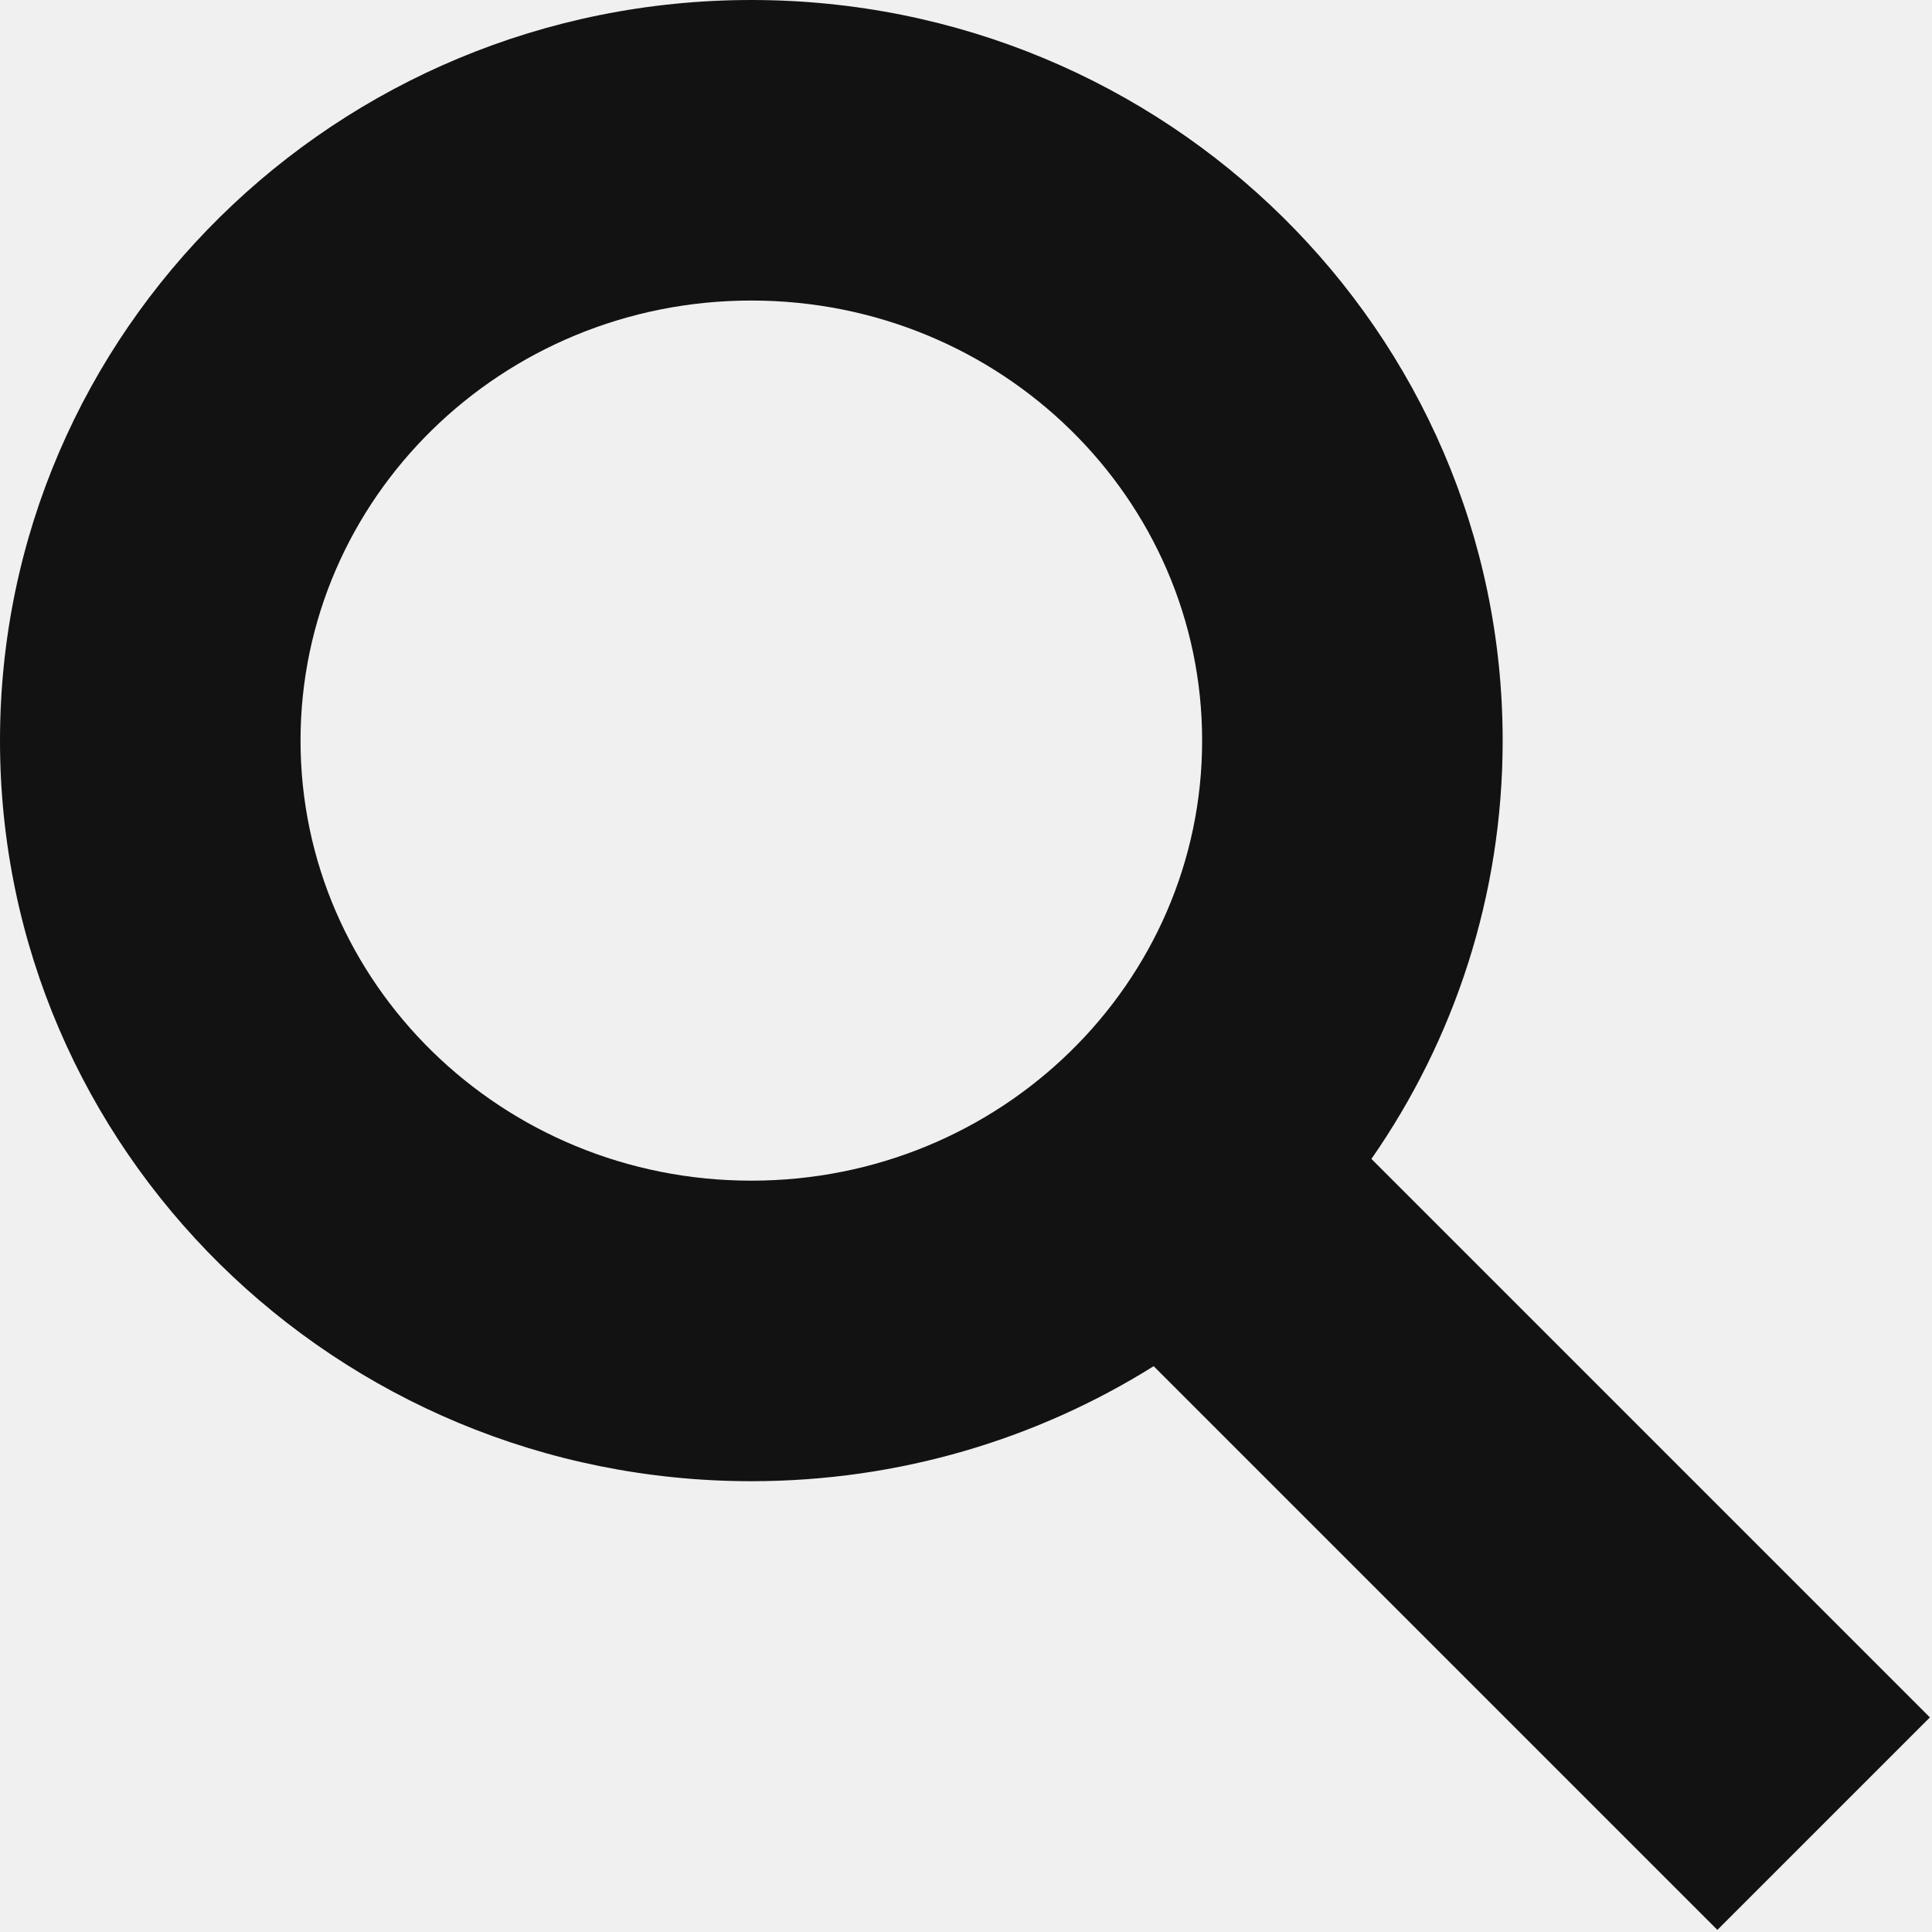
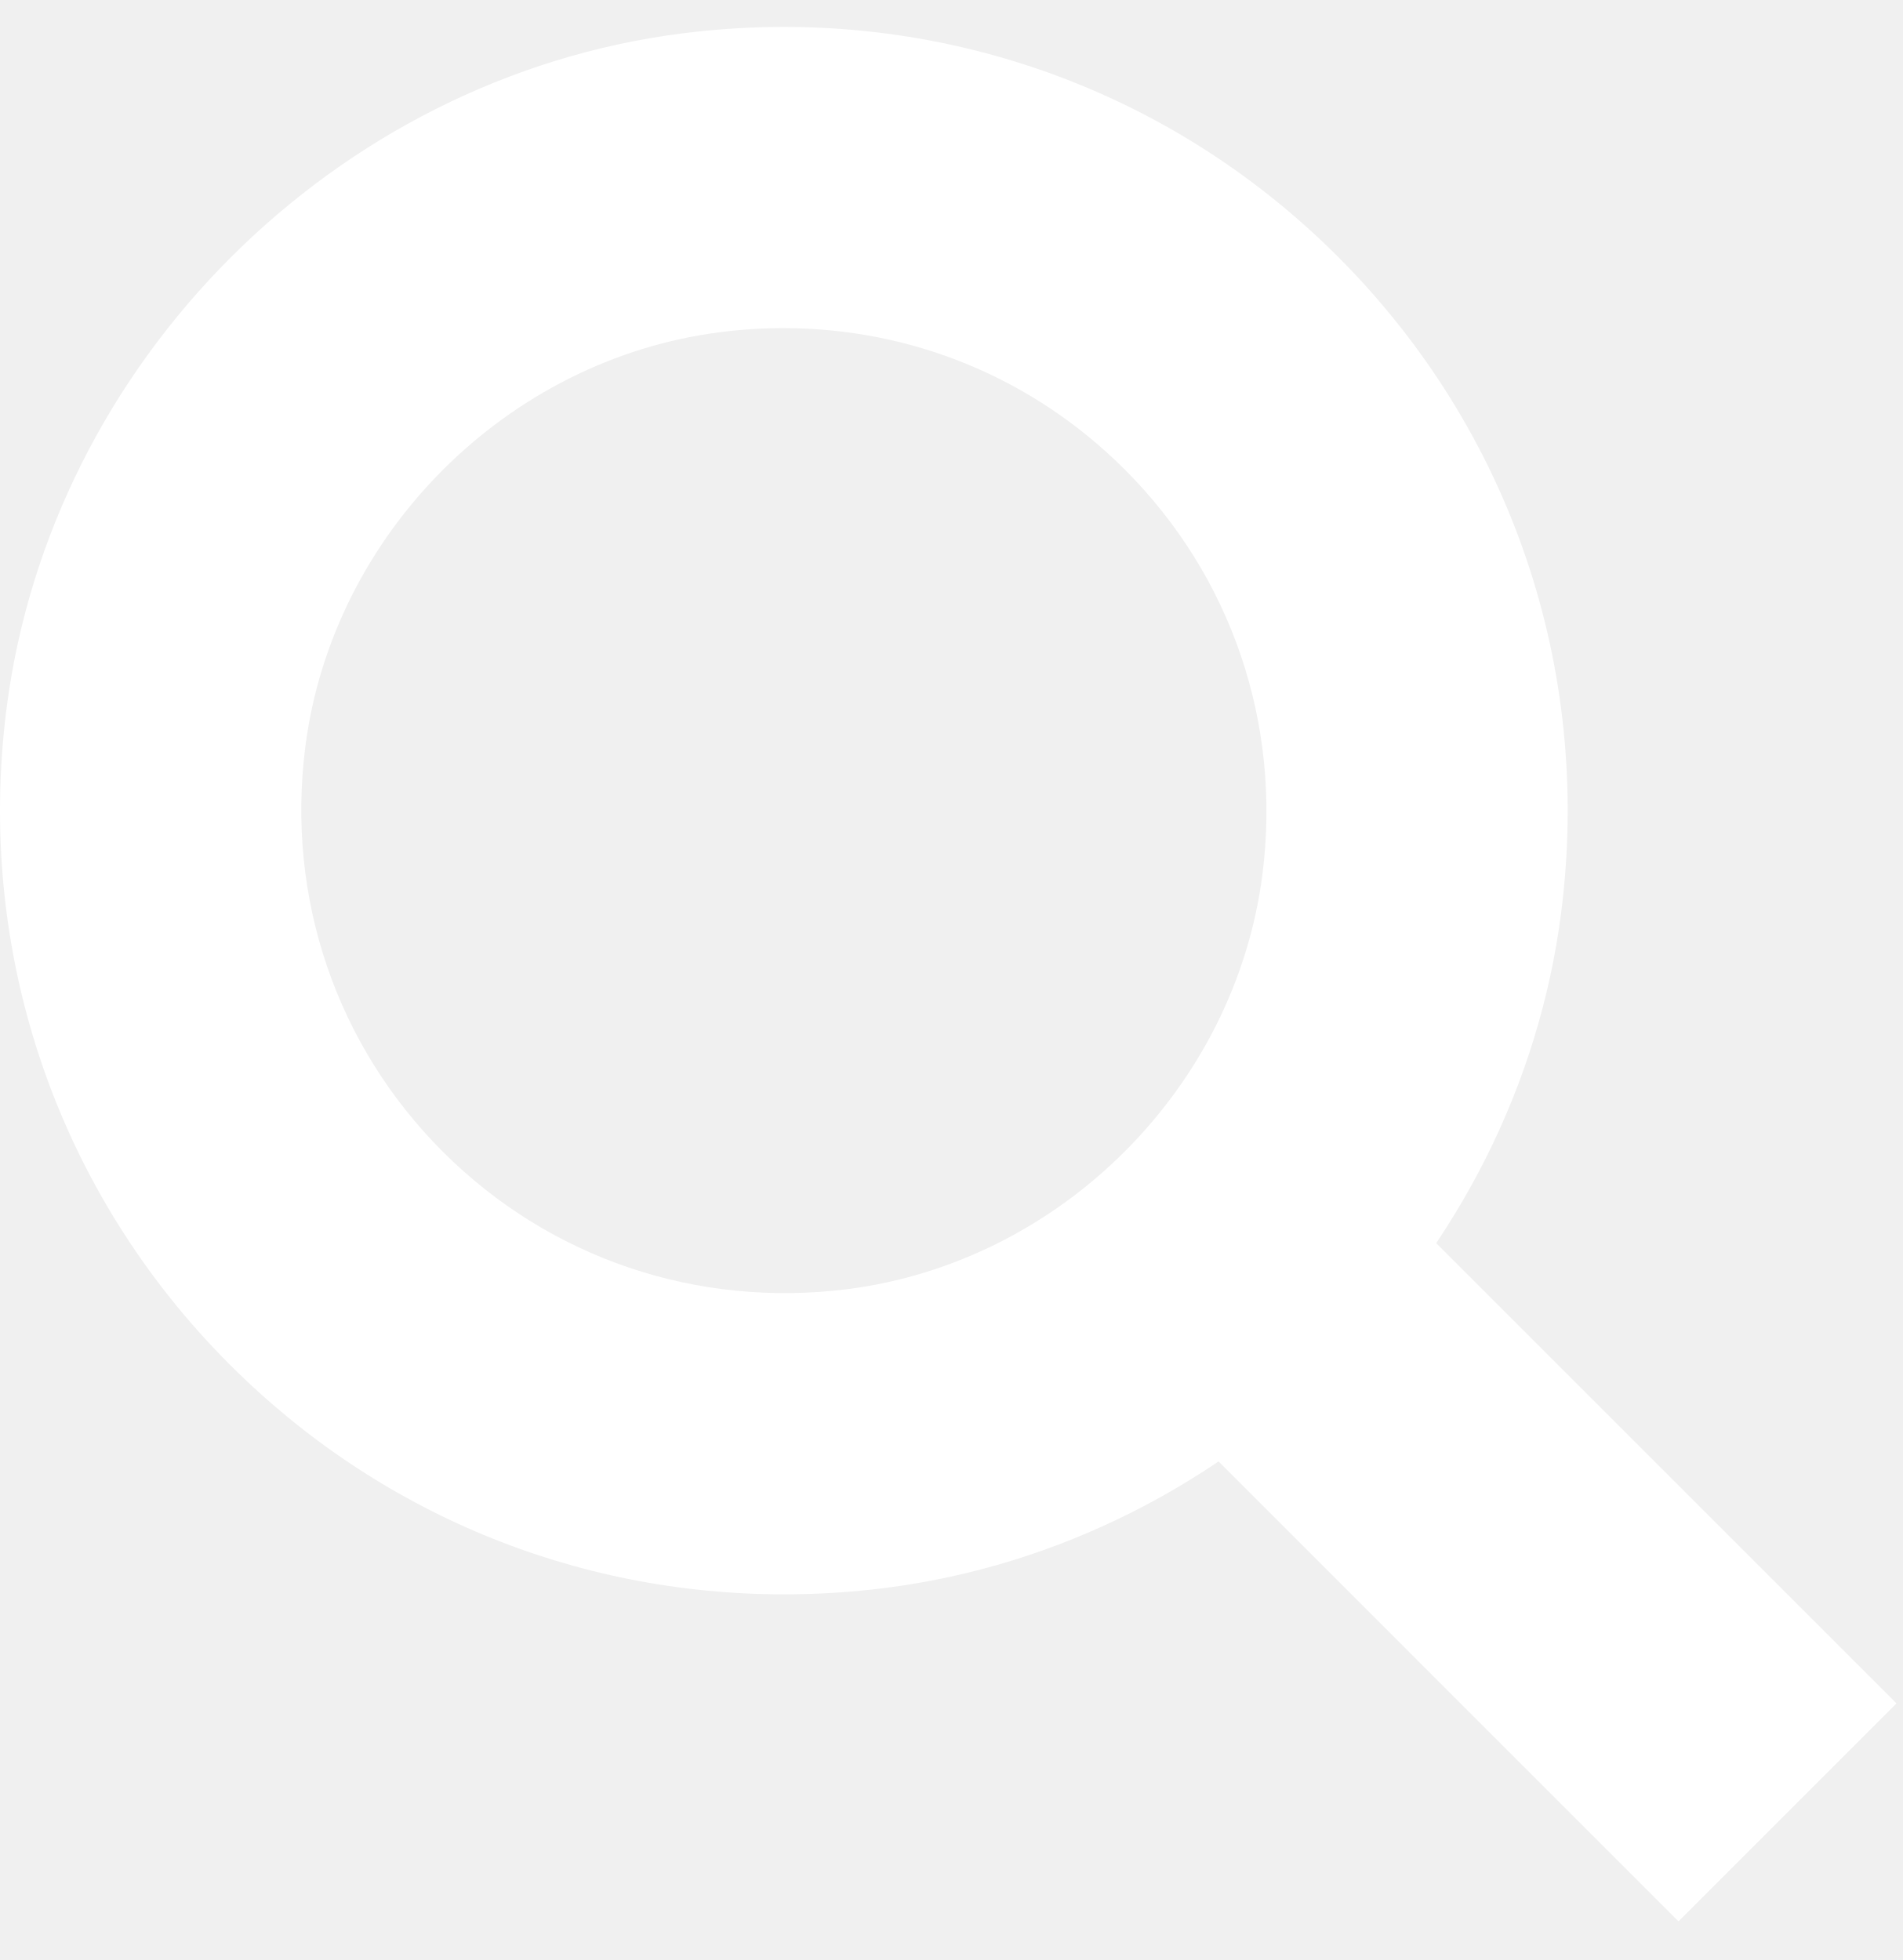
- <svg xmlns="http://www.w3.org/2000/svg" width="90" height="90" viewBox="0 0 90 90">
-   <g fill="none" fill-rule="evenodd">
-     <path fill="#121212" fill-rule="nonzero" d="M35 0c19.33 0 35 15.446 35 34.5 0 7.23-2.257 13.942-6.114 19.487l26.016 26.016-9.9 9.899-26.26-26.26C48.323 67.035 41.894 69 35 69 15.67 69 0 53.554 0 34.5 0 15.446 15.67 0 35 0zm0 14c-11.643 0-21 9.224-21 20.5S23.357 55 35 55s21-9.224 21-20.5S46.643 14 35 14z" />
+ <svg xmlns="http://www.w3.org/2000/svg" width="33px" height="34px" viewBox="0 0 33 34" version="1.1">
+   <g id="magnify-icon" stroke="none" stroke-width="1" fill="none" fill-rule="evenodd">
+     <g id="Search-Icon" fill="#FFFFFF">
+       <polygon id="Fill-1" points="29.114 33.325 20.097 24.308 17.97 22.181 21.746 18.405 32.89 29.548" />
+       <polygon id="Fill-2" points="17.97 22.181 20.097 24.308 29.113 33.325 32.89 29.549 21.746 18.405" />
+       <polygon id="Fill-3" points="17.97 22.181 20.097 24.308 29.113 33.325 32.89 29.549 21.746 18.405" />
+       <path d="M21.897,15.164 C21.426,18.865 18.399,21.892 14.698,22.363 C12.083,22.692 9.527,21.825 7.68,19.978 C5.832,18.13 4.963,15.572 5.295,12.96 C5.766,9.259 8.793,6.232 12.494,5.762 C12.857,5.715 13.225,5.692 13.588,5.692 C15.825,5.692 17.928,6.563 19.511,8.147 C21.359,9.995 22.229,12.552 21.897,15.164 M23.206,4.453 C20.207,1.453 16.063,0.042 11.835,0.579 C5.808,1.345 0.878,6.275 0.112,12.301 C-0.425,16.529 0.987,20.673 3.986,23.672 C6.556,26.242 9.969,27.657 13.596,27.657 C14.18,27.657 14.772,27.62 15.356,27.546 C21.383,26.779 26.313,21.849 27.079,15.823 C27.617,11.597 26.205,7.452 23.206,4.453" id="Fill-4" />
+     </g>
  </g>
</svg>
